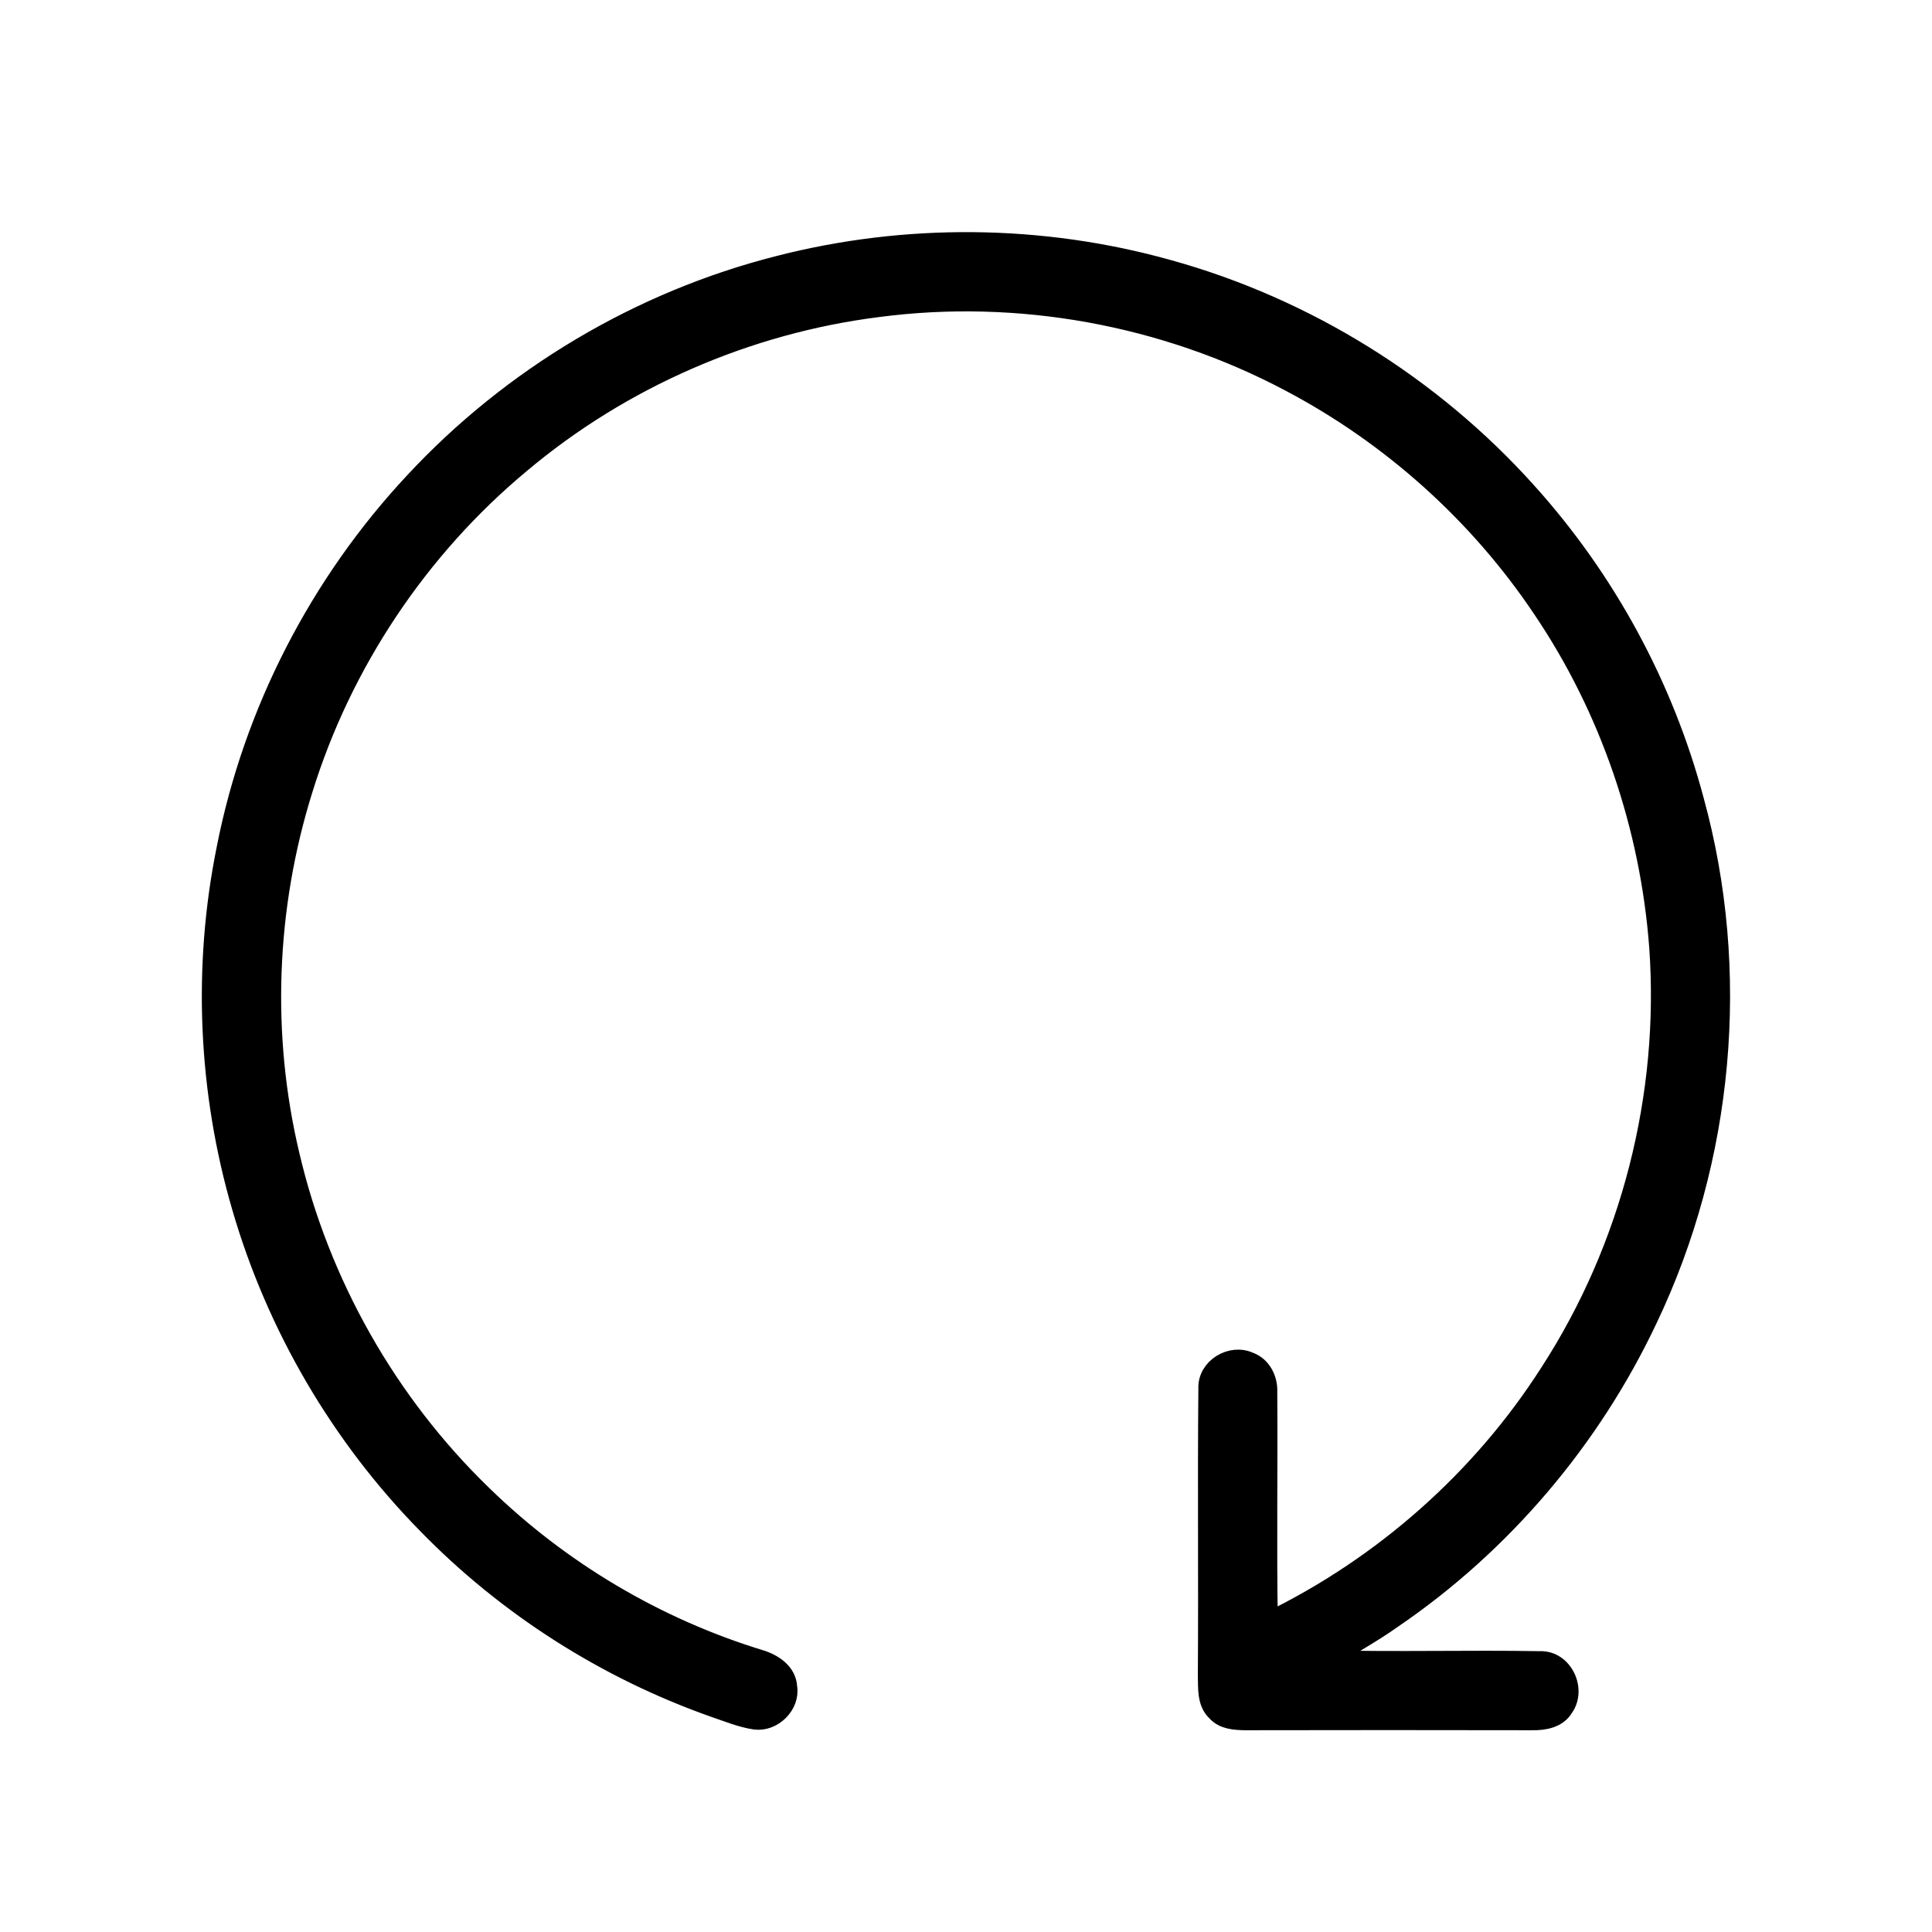
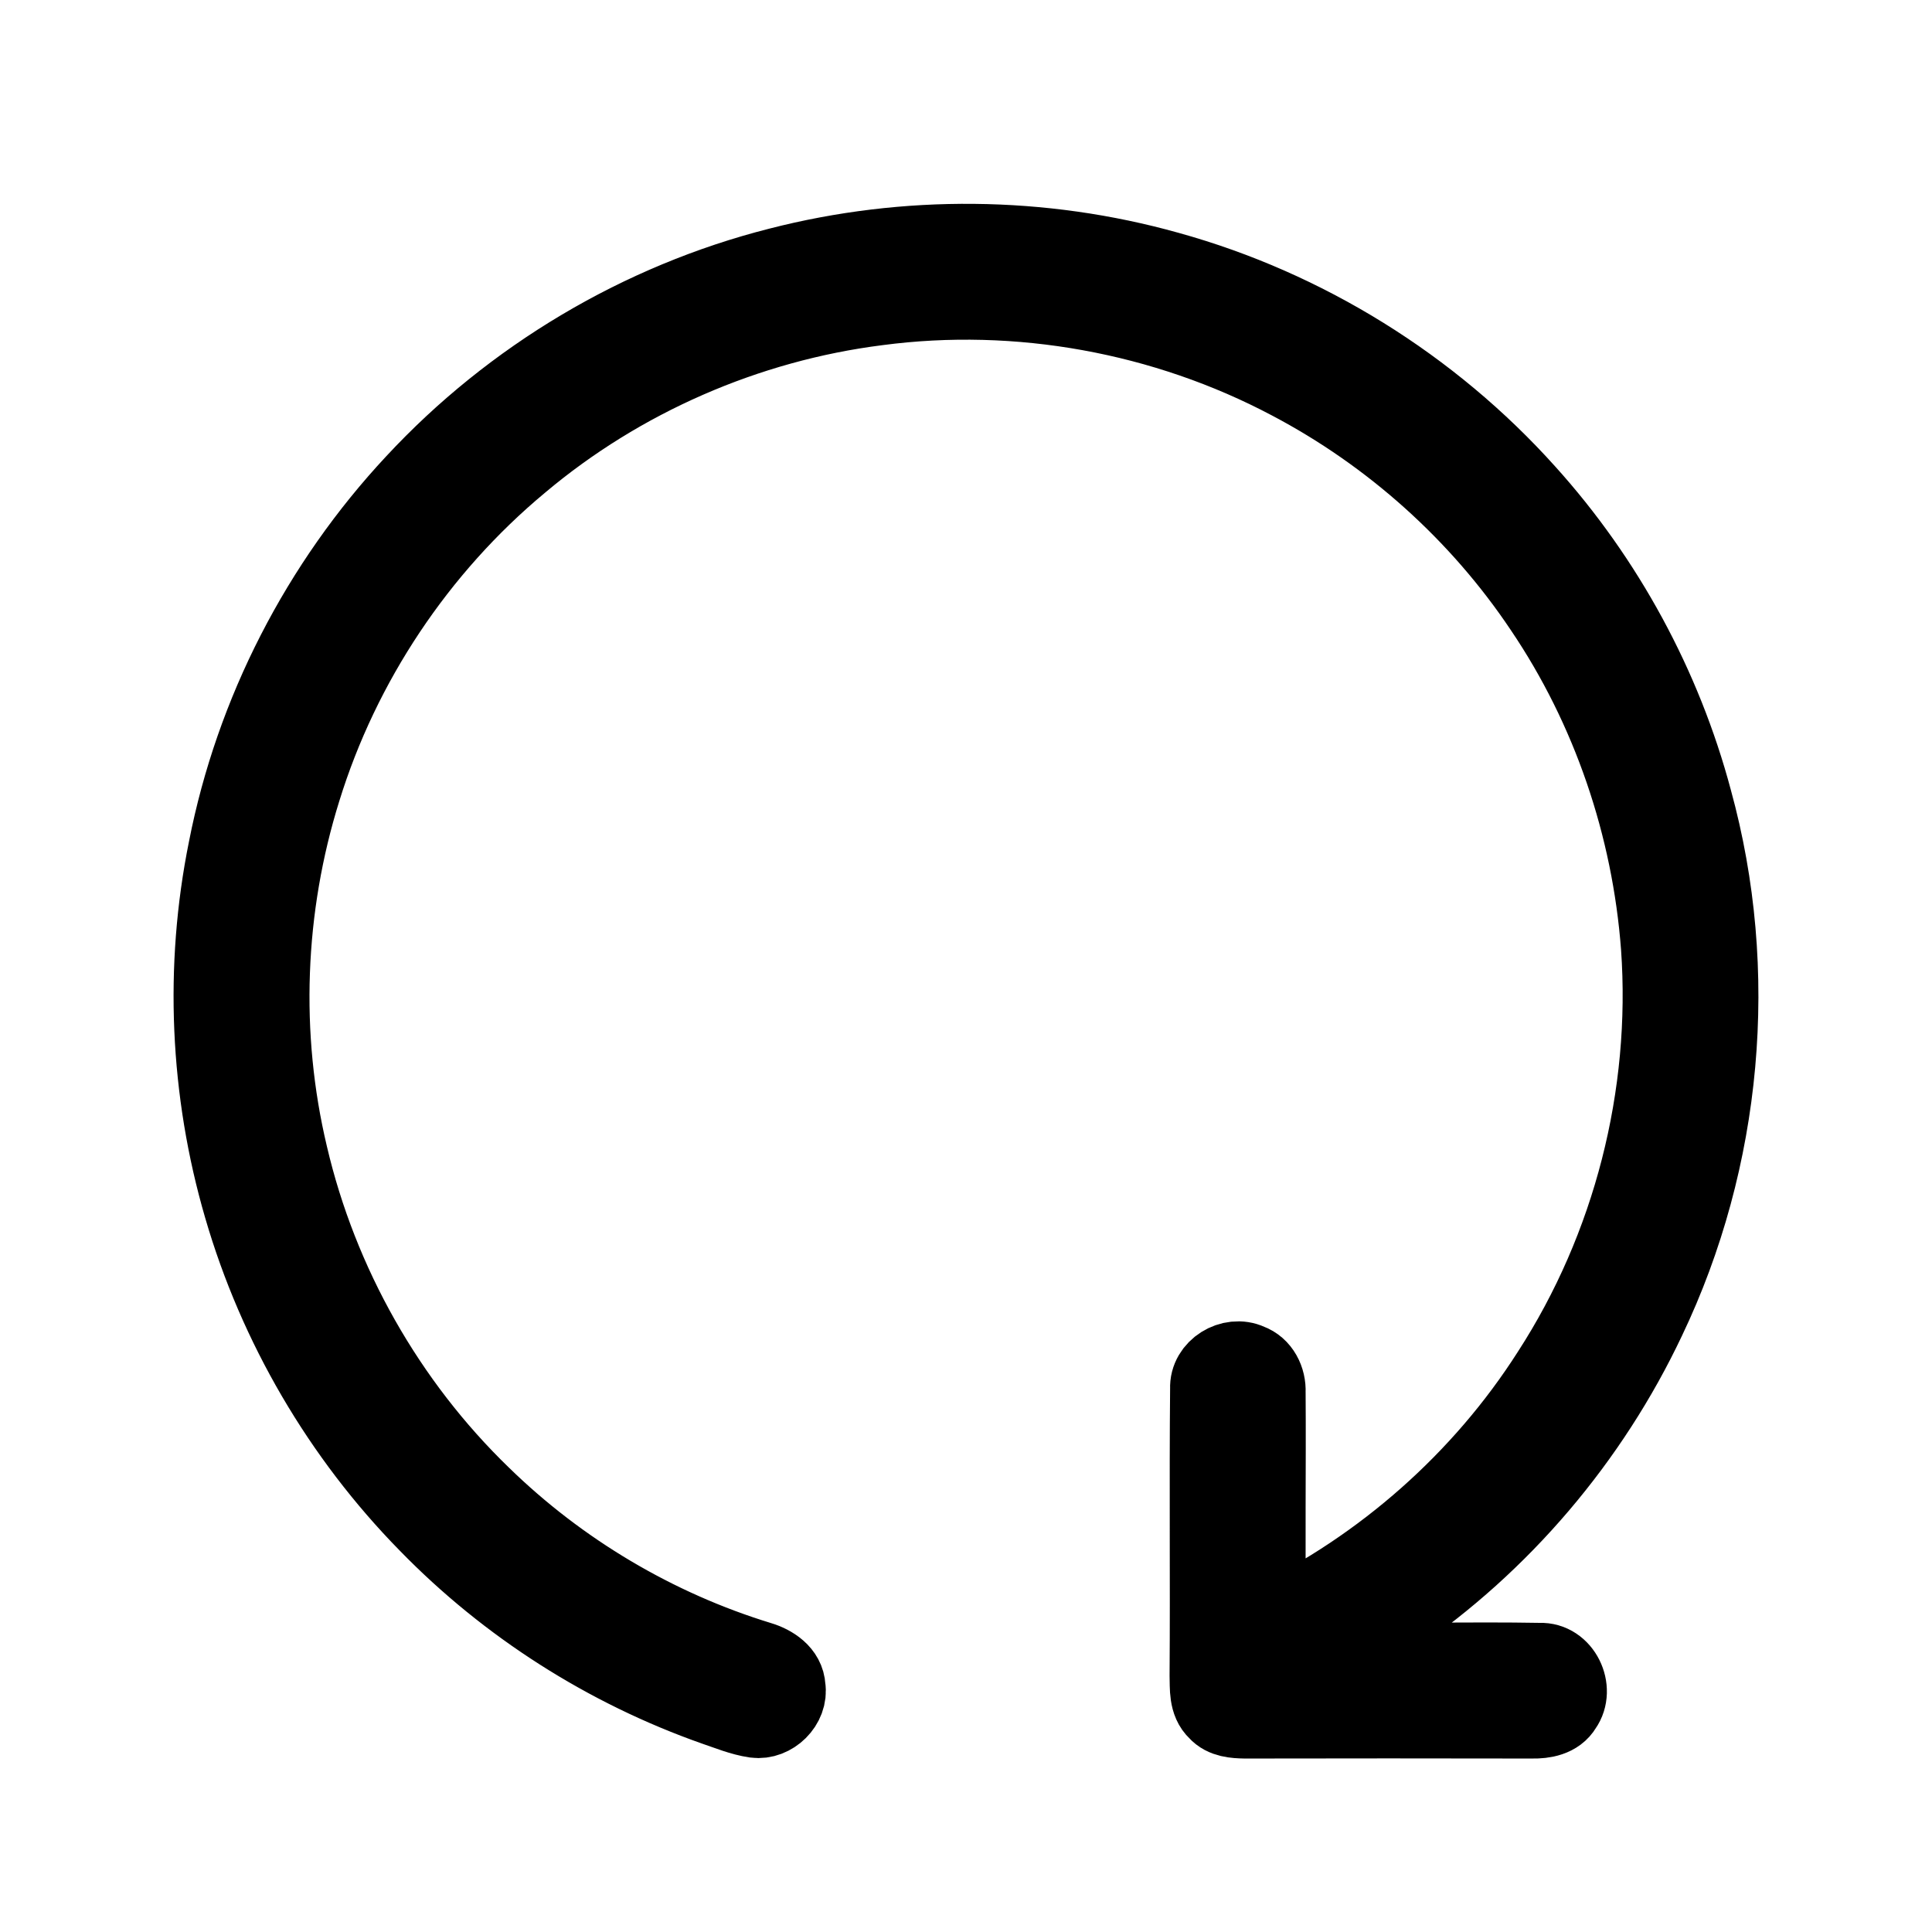
<svg xmlns="http://www.w3.org/2000/svg" id="Layer_1" version="1.1" viewBox="0 0 512 512">
  <defs>
    <style>
      .st0 {
        stroke: #000;
        stroke-miterlimit: 10;
-         stroke-width: 5px;
+         stroke-width: 20px;
      }
    </style>
  </defs>
  <g id="_x23_000000ff">
-     <path class="st0" d="M206.35,70.28c33.75-8.68,69.74-8.35,103.3,1.06,36.44,10.09,69.81,30.84,95.06,58.98,20.95,23.21,36.28,51.45,44.33,81.67,12.51,45.43,7.97,95.2-12.34,137.7-15.03,31.8-38.58,59.57-67.68,79.37-5.49,3.93-11.47,7.11-17.14,10.78,18.72.46,37.46-.09,56.18.24,6.18-.28,9.91,7.57,6.45,12.45-1.71,2.95-5.34,3.56-8.46,3.5-25.37-.05-50.74-.05-76.11,0-2.67-.05-5.71-.22-7.61-2.36-2.66-2.46-2.29-6.38-2.39-9.66.18-25.36-.1-50.72.14-76.07-.25-5.5,6.17-9.37,11.04-7.12,3.31,1.19,5.03,4.72,4.87,8.1.15,20.27-.19,40.55.14,60.81,30.25-14.66,56.43-37.73,74.52-66.09,21.45-33.13,31.71-73.3,28.91-112.66-2.39-31.84-12.99-63.12-30.9-89.59-16.86-25.2-40.13-46.03-66.94-60.14-33.19-17.58-71.88-24.62-109.13-19.7-34.62,4.38-67.91,18.89-94.61,41.38-26.99,22.46-47.28,52.87-57.63,86.42-9.74,31.18-11.03,64.96-3.46,96.75,7.96,34.04,25.87,65.7,51.01,90.01,20.57,20.07,45.99,35.17,73.47,43.58,3.46,1.03,7.21,3.43,7.39,7.42.78,4.78-3.95,9.38-8.67,8.74-3.72-.55-7.2-2.02-10.73-3.21-28.71-10.11-55.06-26.89-76.29-48.71-22.94-23.37-39.95-52.49-49.09-83.93-8.99-30.76-10.46-63.68-4.09-95.09,7.09-36.22,24.63-70.27,49.81-97.22,25.85-27.84,59.81-48.07,96.65-57.41Z" />
+     <path class="st0" d="M206.36,70.28c33.75-8.68,69.74-8.35,103.3,1.06,36.44,10.09,69.81,30.84,95.06,58.98,20.95,23.21,36.28,51.45,44.33,81.67,12.51,45.43,7.97,95.2-12.34,137.7-15.03,31.8-38.58,59.57-67.68,79.37-5.49,3.93-11.47,7.11-17.14,10.78,18.72.46,37.46-.09,56.18.24,6.18-.28,9.91,7.57,6.45,12.45-1.71,2.95-5.34,3.56-8.46,3.5-25.37-.05-50.74-.05-76.11,0-2.67-.05-5.71-.22-7.61-2.36-2.66-2.46-2.29-6.38-2.39-9.66.18-25.36-.1-50.72.14-76.07-.25-5.5,6.17-9.37,11.04-7.12,3.31,1.19,5.03,4.72,4.87,8.1.15,20.27-.19,40.55.14,60.81,30.25-14.66,56.43-37.73,74.52-66.09,21.45-33.13,31.71-73.3,28.91-112.66-2.39-31.84-12.99-63.12-30.9-89.59-16.86-25.2-40.13-46.03-66.94-60.14-33.19-17.58-71.88-24.62-109.13-19.7-34.62,4.38-67.91,18.89-94.61,41.38-26.99,22.46-47.28,52.87-57.63,86.42-9.74,31.18-11.03,64.96-3.46,96.75,7.96,34.04,25.87,65.7,51.01,90.01,20.57,20.07,45.99,35.17,73.47,43.58,3.46,1.03,7.21,3.43,7.39,7.42.78,4.78-3.95,9.38-8.67,8.74-3.72-.55-7.2-2.02-10.73-3.21-28.71-10.11-55.06-26.89-76.29-48.71-22.94-23.37-39.95-52.49-49.09-83.93-8.99-30.76-10.46-63.68-4.09-95.09,7.09-36.22,24.63-70.27,49.81-97.22,25.85-27.84,59.81-48.07,96.65-57.41h0Z" />
  </g>
</svg>
